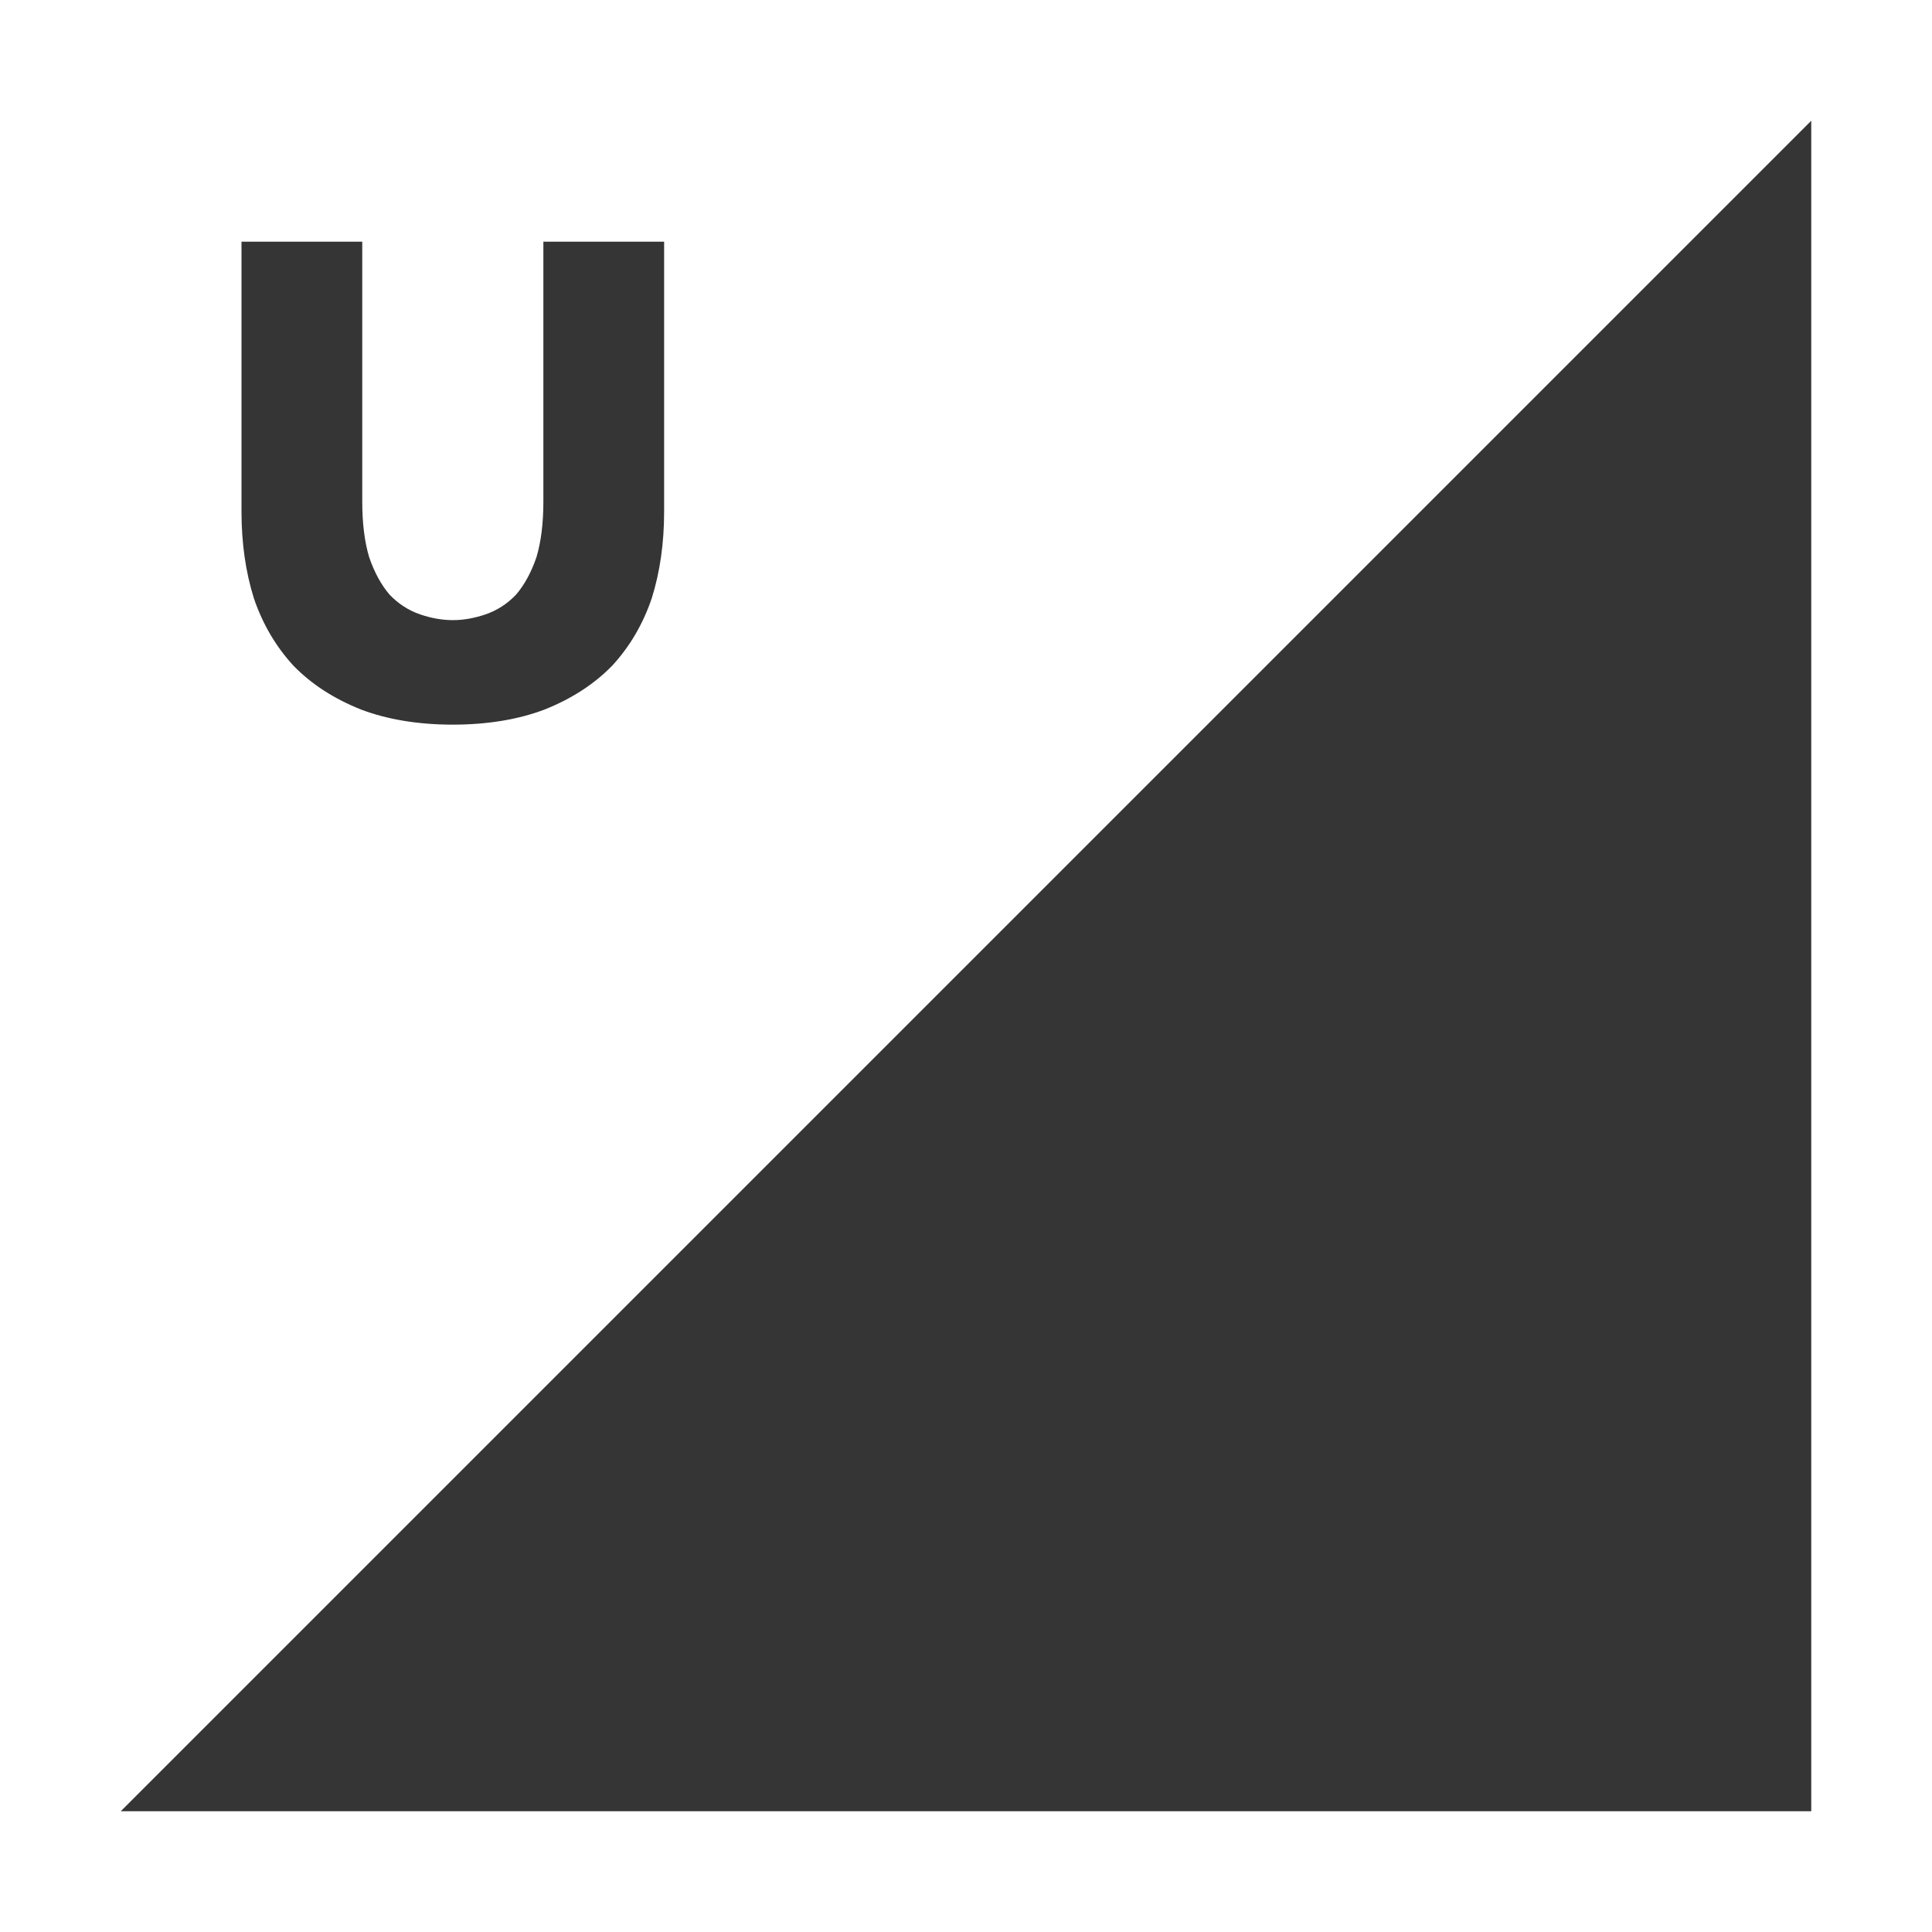
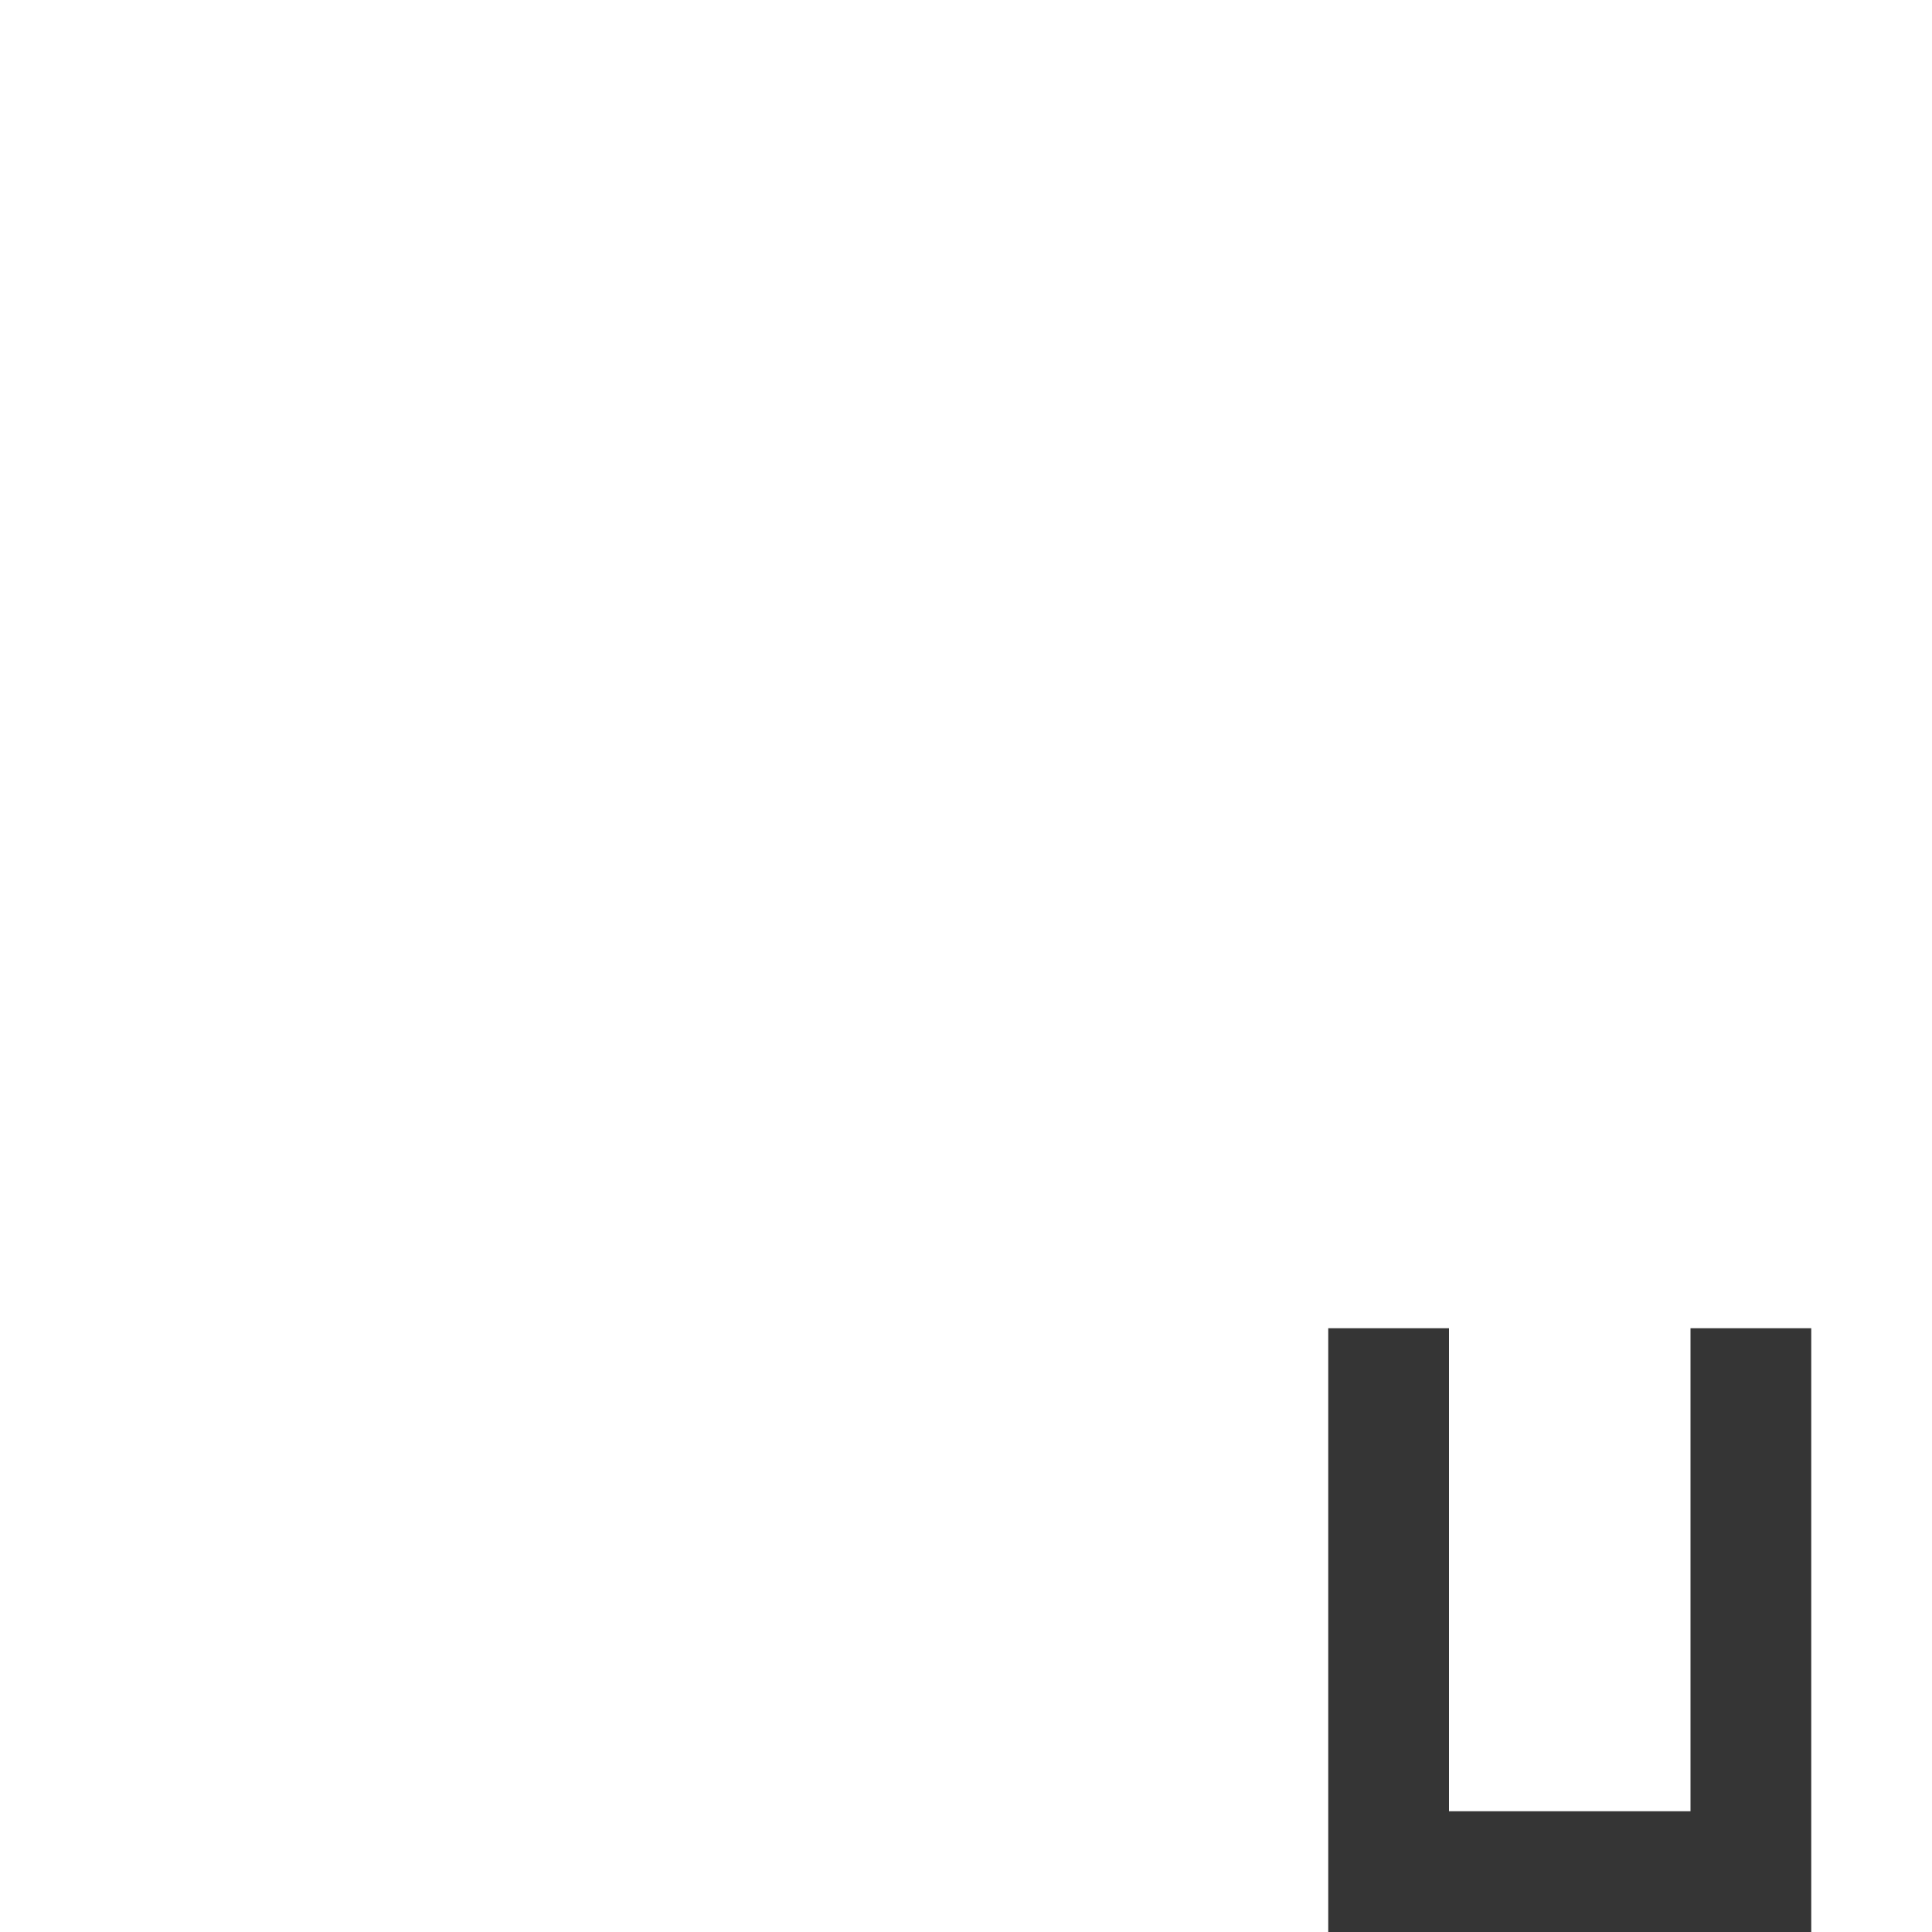
<svg xmlns="http://www.w3.org/2000/svg" viewBox="0 0 16 16">
-   <path d="M 15,15 15,1 1,15 Z" style="fill:#353535;fill-opacity:1;stroke:none;fill-rule:evenodd" />
-   <g transform="matrix(0.5,0,0,0.5,1,0.5)">
-     <g transform="translate(-0.9682208,-7.688625)" style="fill:#353535;fill-opacity:1;stroke:none">
-       <path transform="translate(-0.0317792,-0.3680156)" d="m 3 11.06 0 4.469 c 0 0.521 0.068 1 0.205 1.437 0.145 0.427 0.364 0.799 0.654 1.115 0.299 0.308 0.674 0.551 1.127 0.73 0.426 0.161 0.936 0.248 1.514 0.248 0.578 0 1.088 -0.087 1.514 -0.248 c 0.453 -0.179 0.828 -0.423 1.127 -0.73 0.291 -0.316 0.509 -0.688 0.654 -1.115 0.137 -0.436 0.205 -0.916 0.205 -1.437 l 0 -4.469 -2 0 0 4.303 c 0 0.359 -0.038 0.667 -0.115 0.924 -0.085 0.248 -0.197 0.453 -0.334 0.615 -0.145 0.154 -0.315 0.264 -0.512 0.332 -0.167 0.056 -0.349 0.094 -0.539 0.094 c -0.19 0 -0.372 -0.038 -0.539 -0.094 c -0.197 -0.068 -0.366 -0.178 -0.512 -0.332 -0.137 -0.162 -0.249 -0.367 -0.334 -0.615 -0.077 -0.256 -0.115 -0.565 -0.115 -0.924 l 0 -4.303 z" />
-     </g>
-   </g>
+   <path style="fill:#353535;fill-opacity:1;stroke:none;fill-rule:evenodd" d="m 11 11 c 0 1.667 0 3.333 0 5 1.333 0 2.667 0 4 0 0 -1.667 0 -3.333 0 -5 -0.333 0 -0.667 0 -1 0 0 1.333 0 2.667 0 4 -0.667 0 -1.333 0 -2 0 0 -1.333 0 -2.667 0 -4 -0.333 0 -0.667 0 -1 0 z" />
</svg>
